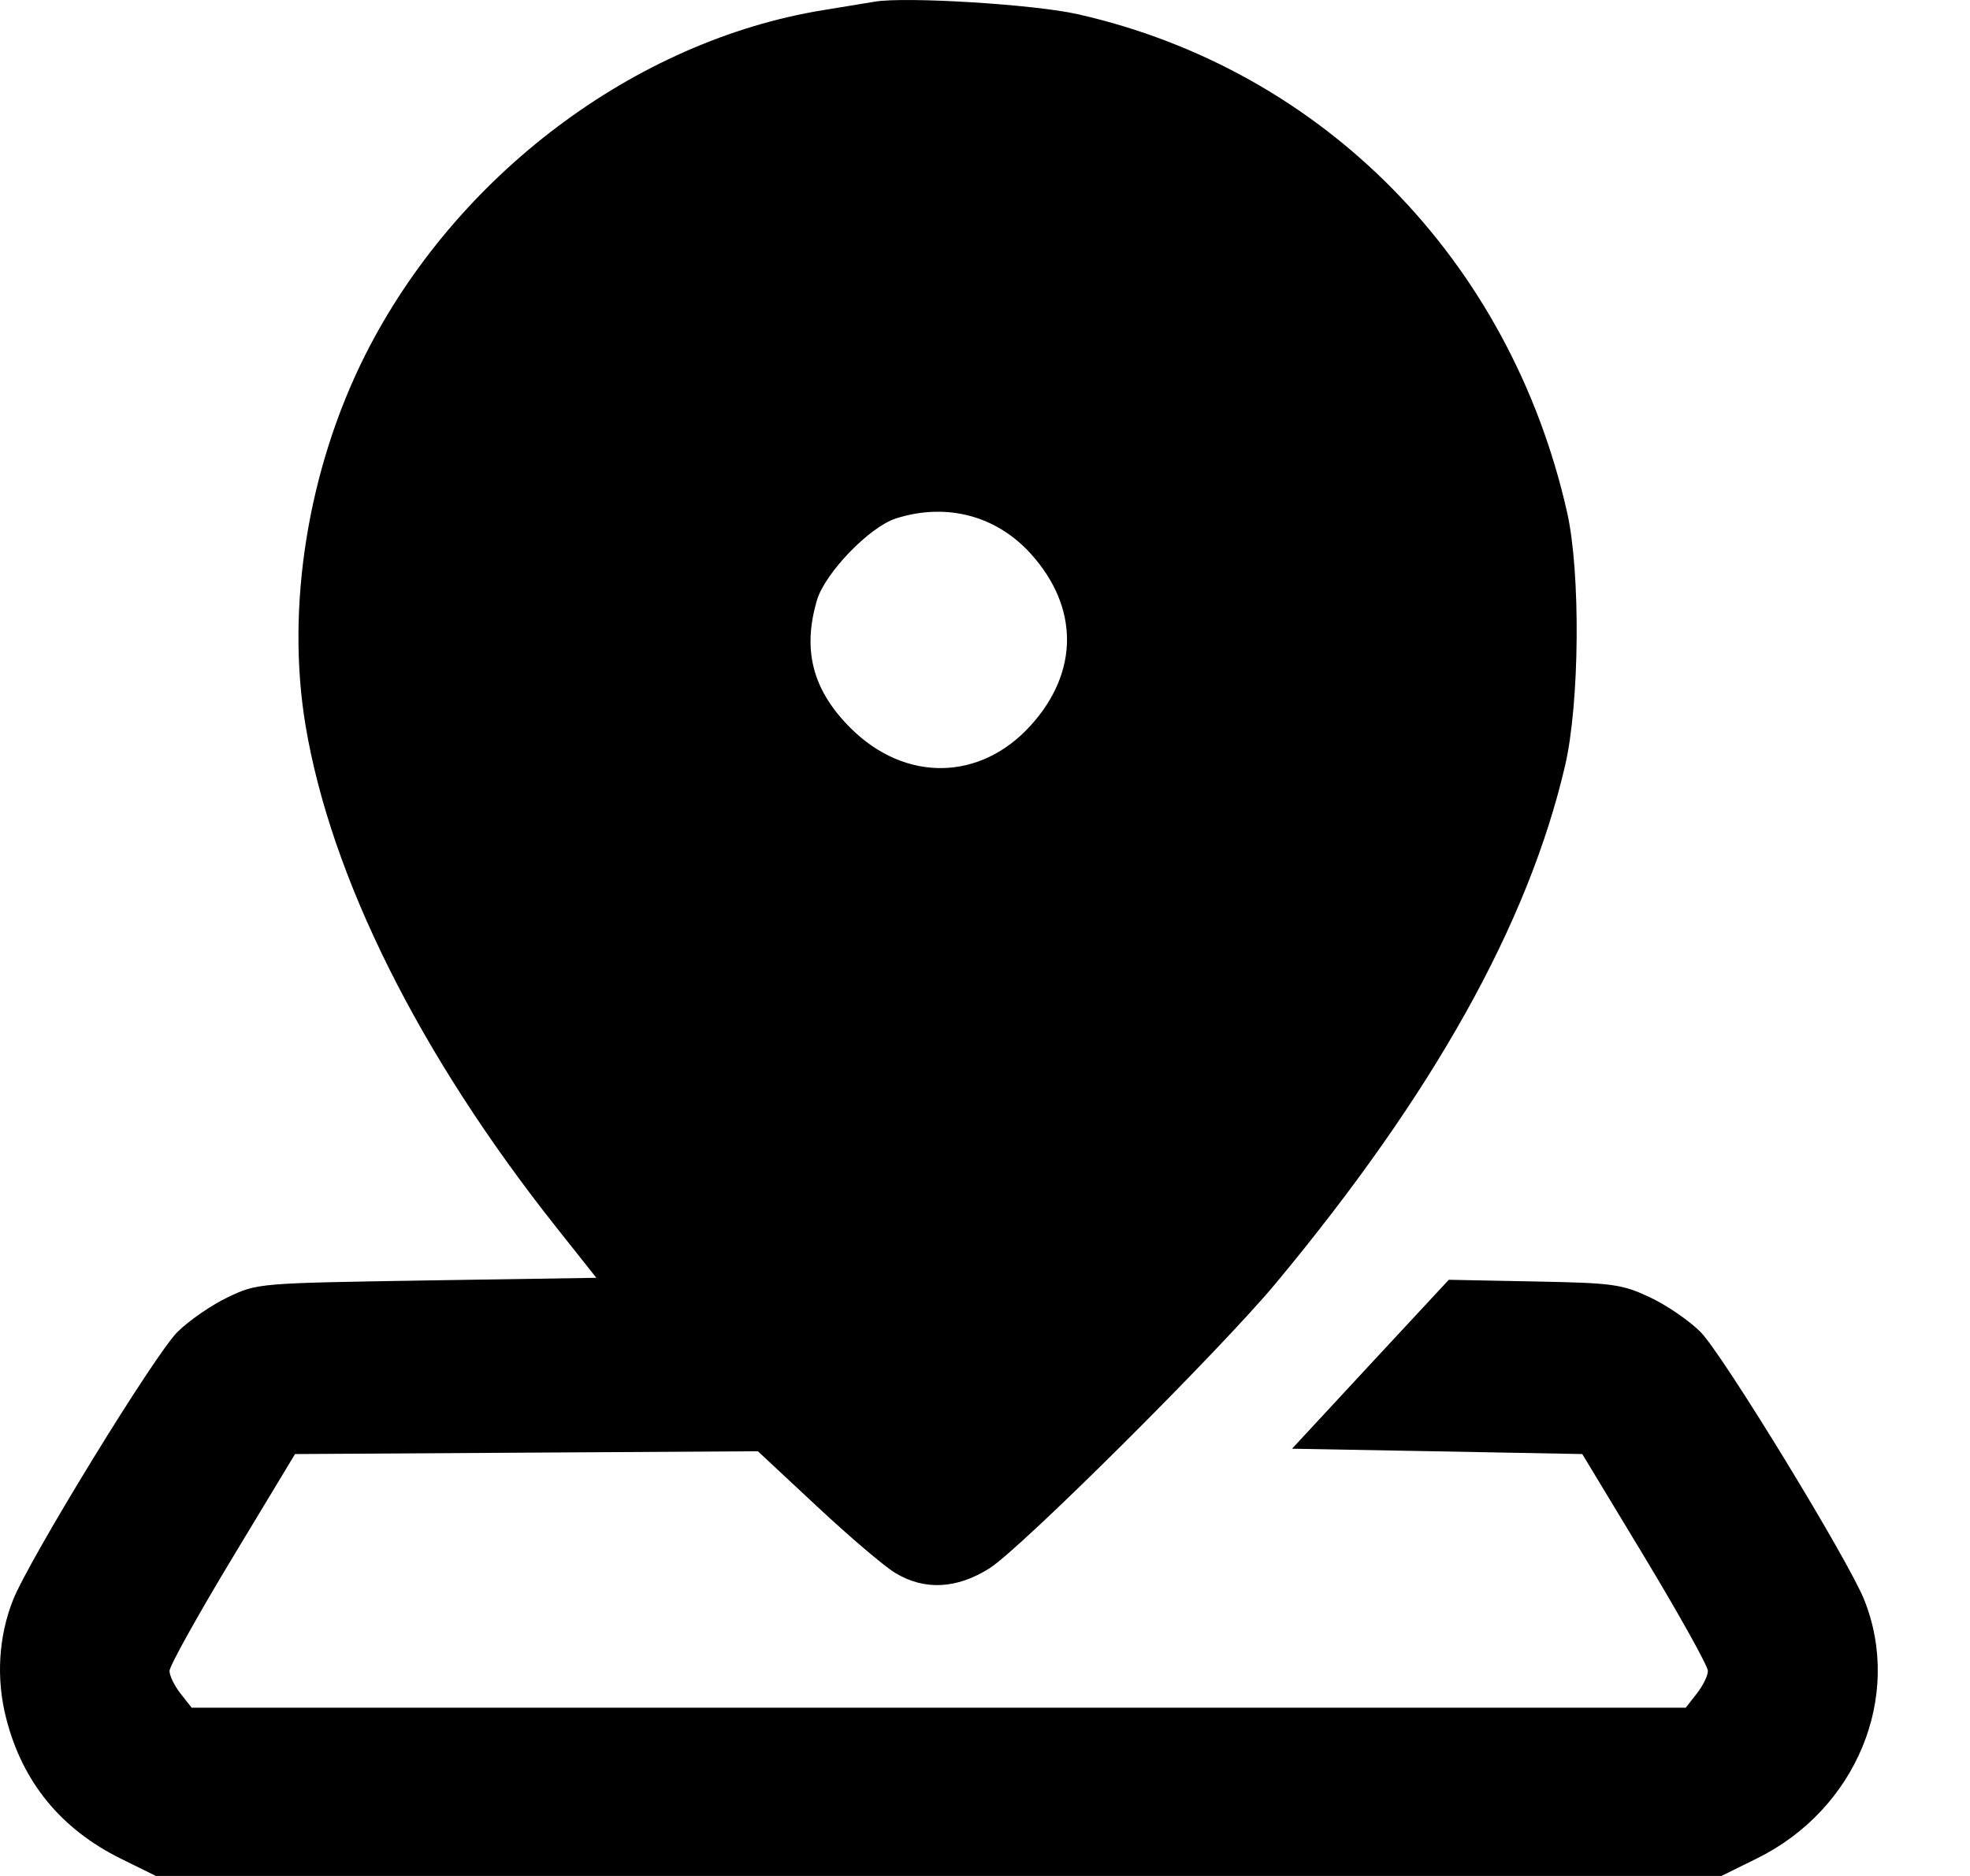
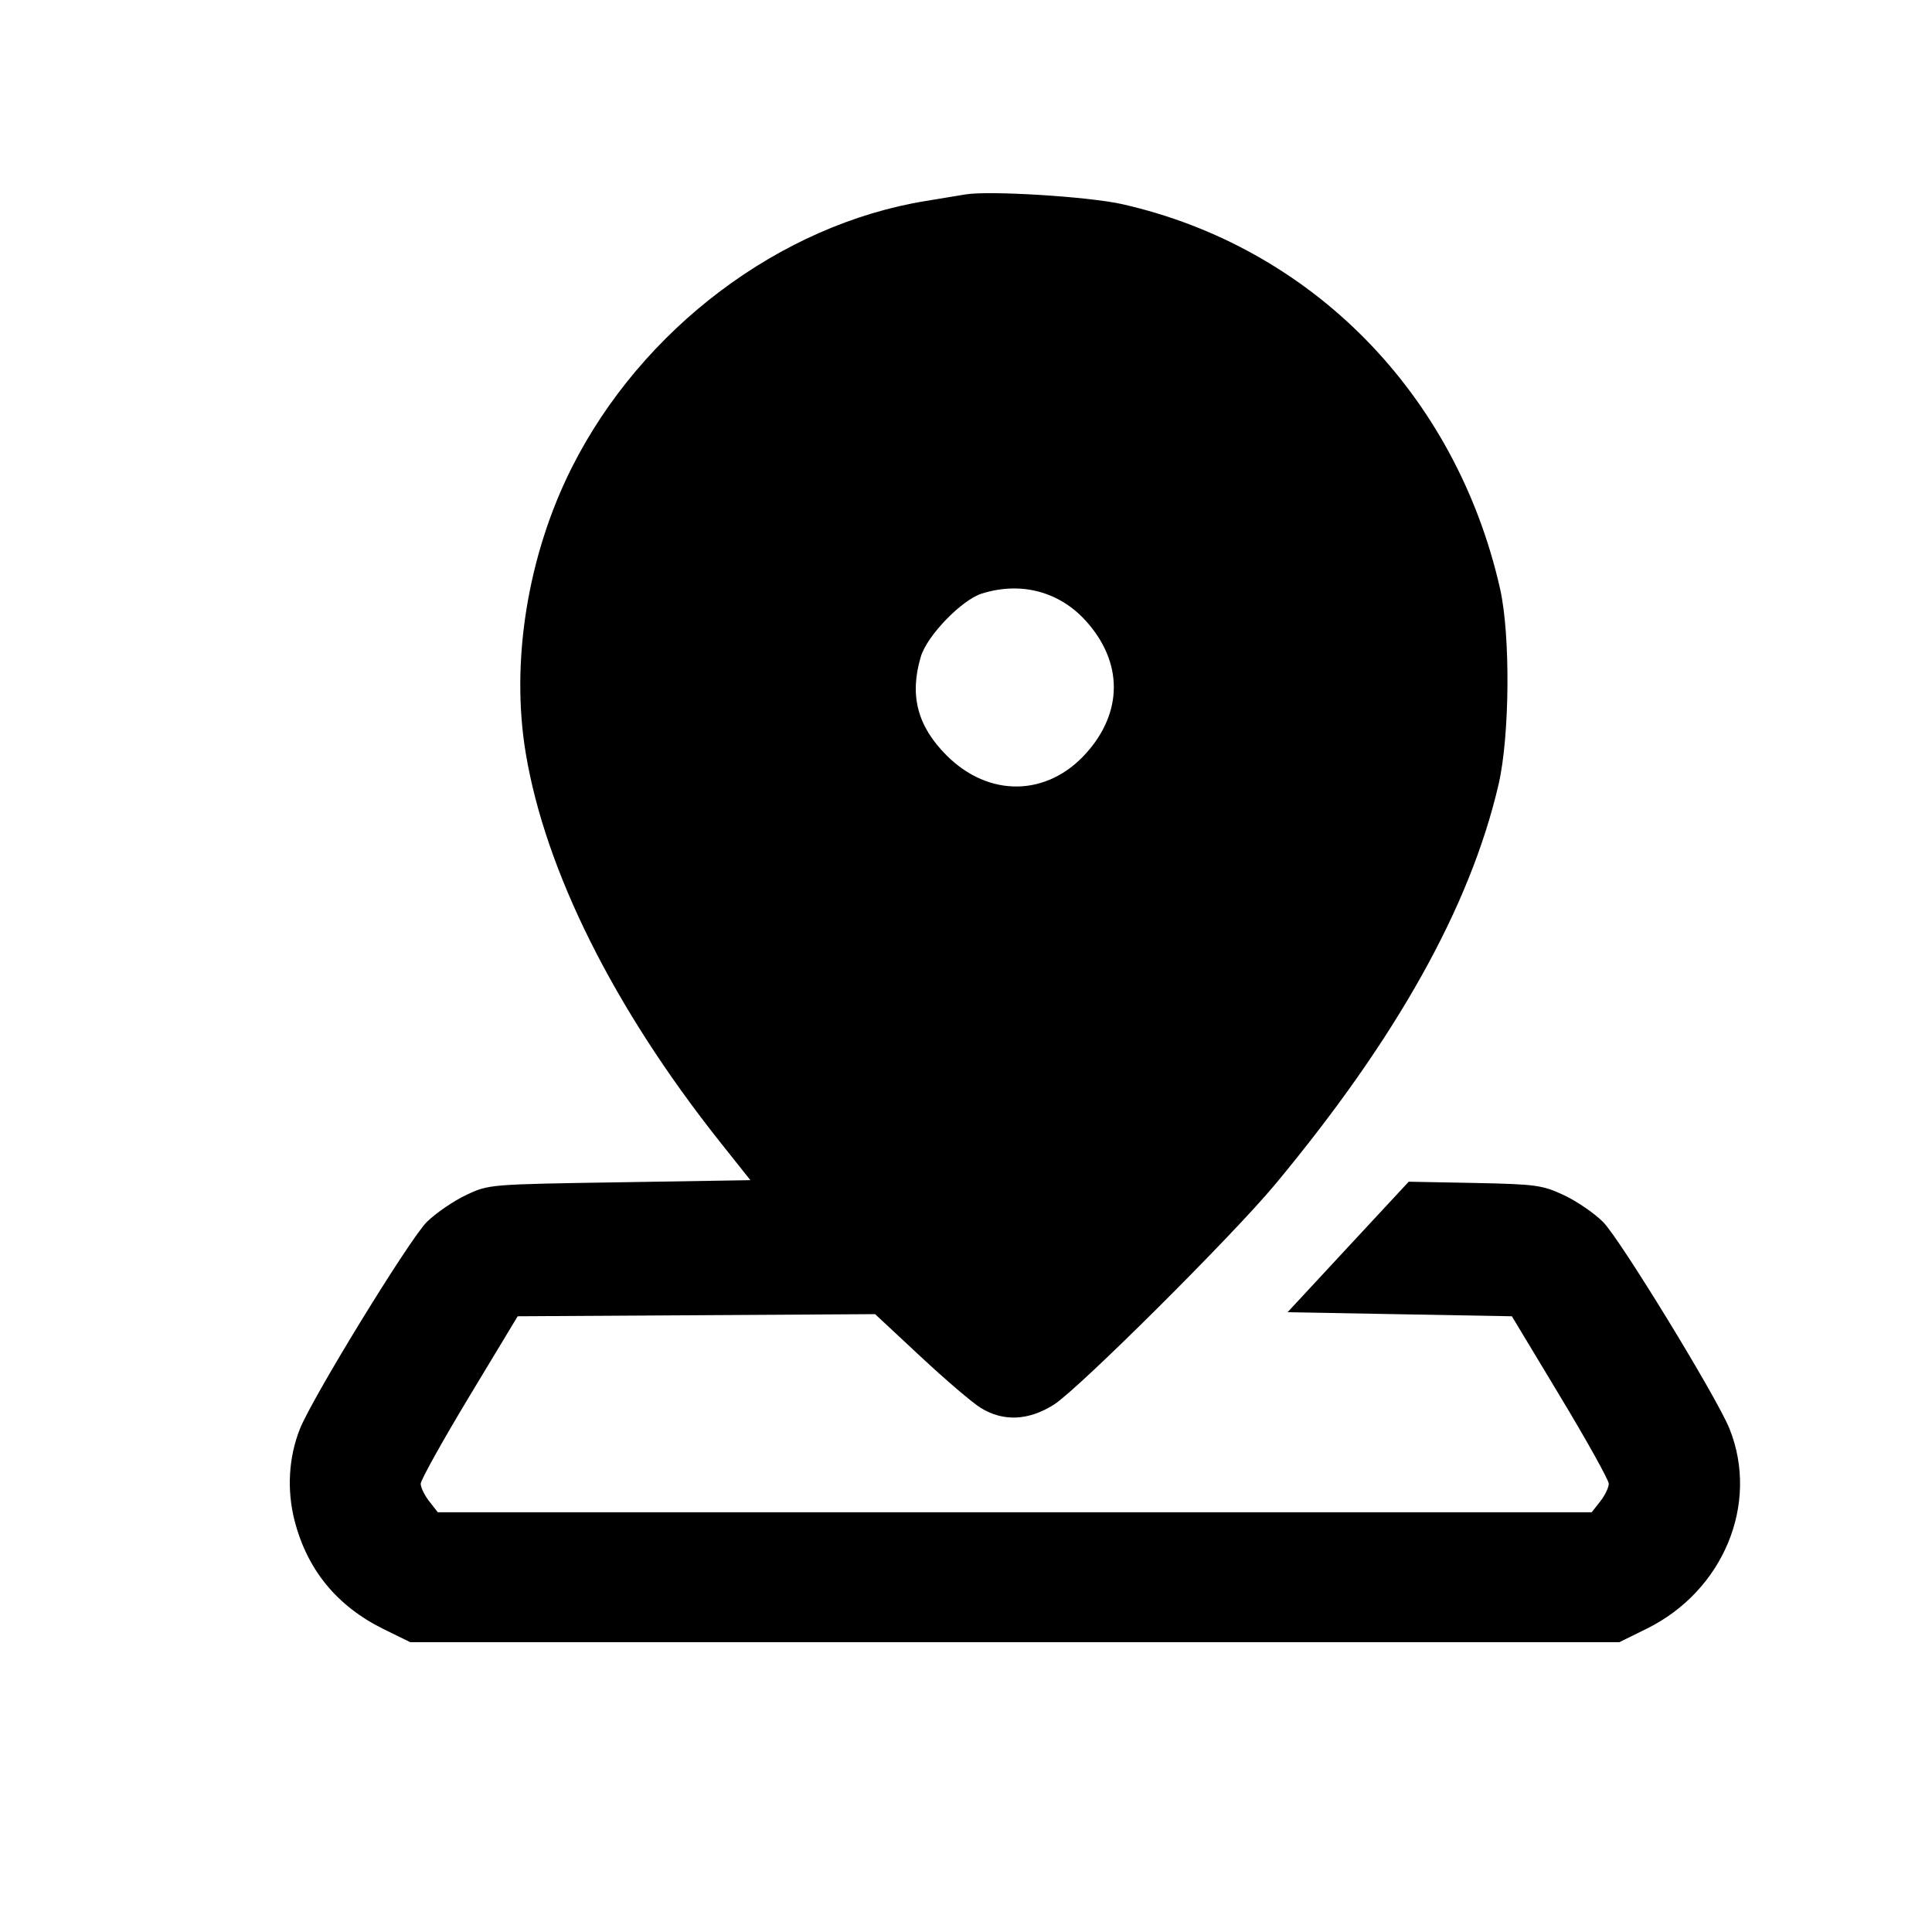
- <svg xmlns="http://www.w3.org/2000/svg" width="21" height="20" viewBox="0 0 21 20" fill="none">
-   <path fill-rule="evenodd" clip-rule="evenodd" d="M9.323 0.018C9.245 0.031 9.001 0.071 8.782 0.107C6.769 0.432 4.858 1.869 3.893 3.785C3.283 4.998 3.046 6.469 3.257 7.734C3.528 9.354 4.472 11.245 5.928 13.082L6.357 13.623L4.552 13.651C2.754 13.68 2.745 13.68 2.433 13.828C2.261 13.909 2.018 14.076 1.893 14.199C1.655 14.431 0.317 16.613 0.14 17.055C-0.016 17.447 -0.043 17.896 0.066 18.32C0.24 19.001 0.65 19.501 1.293 19.818L1.662 20H10.006H18.35L18.727 19.814C19.786 19.293 20.286 18.089 19.872 17.055C19.702 16.629 18.362 14.436 18.128 14.201C18.008 14.08 17.765 13.914 17.588 13.831C17.289 13.691 17.201 13.678 16.355 13.662L15.444 13.644L14.608 14.544L13.773 15.445L15.32 15.473L16.867 15.502L17.537 16.611C17.904 17.221 18.206 17.762 18.206 17.814C18.206 17.865 18.152 17.974 18.087 18.056L17.97 18.206H10.006H2.043L1.925 18.056C1.86 17.974 1.807 17.865 1.807 17.814C1.807 17.762 2.108 17.221 2.476 16.611L3.145 15.502L5.612 15.487L8.079 15.472L8.705 16.056C9.049 16.378 9.425 16.698 9.541 16.768C9.851 16.958 10.199 16.941 10.548 16.72C10.887 16.505 13.011 14.39 13.601 13.68C15.28 11.66 16.292 9.847 16.684 8.161C16.839 7.493 16.85 6.102 16.705 5.461C16.097 2.77 14.104 0.742 11.487 0.151C11.024 0.046 9.648 -0.038 9.323 0.018ZM9.551 5.527C9.271 5.615 8.795 6.108 8.709 6.398C8.551 6.932 8.663 7.358 9.065 7.76C9.648 8.343 10.452 8.33 10.991 7.73C11.502 7.163 11.502 6.475 10.991 5.907C10.623 5.497 10.09 5.356 9.551 5.527Z" fill="black" />
+ <svg xmlns="http://www.w3.org/2000/svg" width="20" height="20" viewBox="0 0 20 20" fill="none">
+   <path fill-rule="evenodd" clip-rule="evenodd" d="M9.992 2.013C9.934 2.023 9.751 2.053 9.587 2.08C8.076 2.324 6.644 3.402 5.92 4.839C5.462 5.748 5.284 6.852 5.443 7.8C5.646 9.016 6.354 10.434 7.446 11.812L7.768 12.217L6.414 12.239C5.066 12.26 5.059 12.26 4.825 12.371C4.696 12.432 4.513 12.557 4.419 12.649C4.242 12.824 3.238 14.46 3.105 14.791C2.988 15.085 2.968 15.422 3.049 15.74C3.18 16.251 3.488 16.626 3.97 16.864L4.247 17H10.505H16.763L17.045 16.861C17.84 16.47 18.215 15.567 17.904 14.791C17.777 14.472 16.771 12.827 16.596 12.651C16.506 12.56 16.323 12.435 16.191 12.373C15.967 12.268 15.901 12.259 15.266 12.246L14.583 12.233L13.956 12.908L13.329 13.584L14.49 13.605L15.651 13.626L16.152 14.458C16.428 14.916 16.654 15.322 16.654 15.36C16.654 15.398 16.614 15.48 16.566 15.542L16.477 15.655H10.505H4.532L4.444 15.542C4.395 15.48 4.355 15.398 4.355 15.36C4.355 15.322 4.581 14.916 4.857 14.458L5.359 13.626L7.209 13.615L9.059 13.604L9.529 14.042C9.787 14.283 10.069 14.524 10.155 14.576C10.389 14.719 10.649 14.706 10.911 14.54C11.165 14.378 12.758 12.793 13.201 12.26C14.46 10.745 15.219 9.385 15.513 8.121C15.629 7.62 15.637 6.576 15.529 6.096C15.073 4.078 13.578 2.556 11.615 2.113C11.268 2.035 10.236 1.971 9.992 2.013ZM10.163 6.145C9.954 6.211 9.596 6.581 9.532 6.799C9.413 7.199 9.497 7.518 9.799 7.82C10.236 8.257 10.839 8.248 11.243 7.798C11.626 7.372 11.626 6.856 11.243 6.43C10.967 6.123 10.568 6.017 10.163 6.145Z" fill="black" />
</svg>
